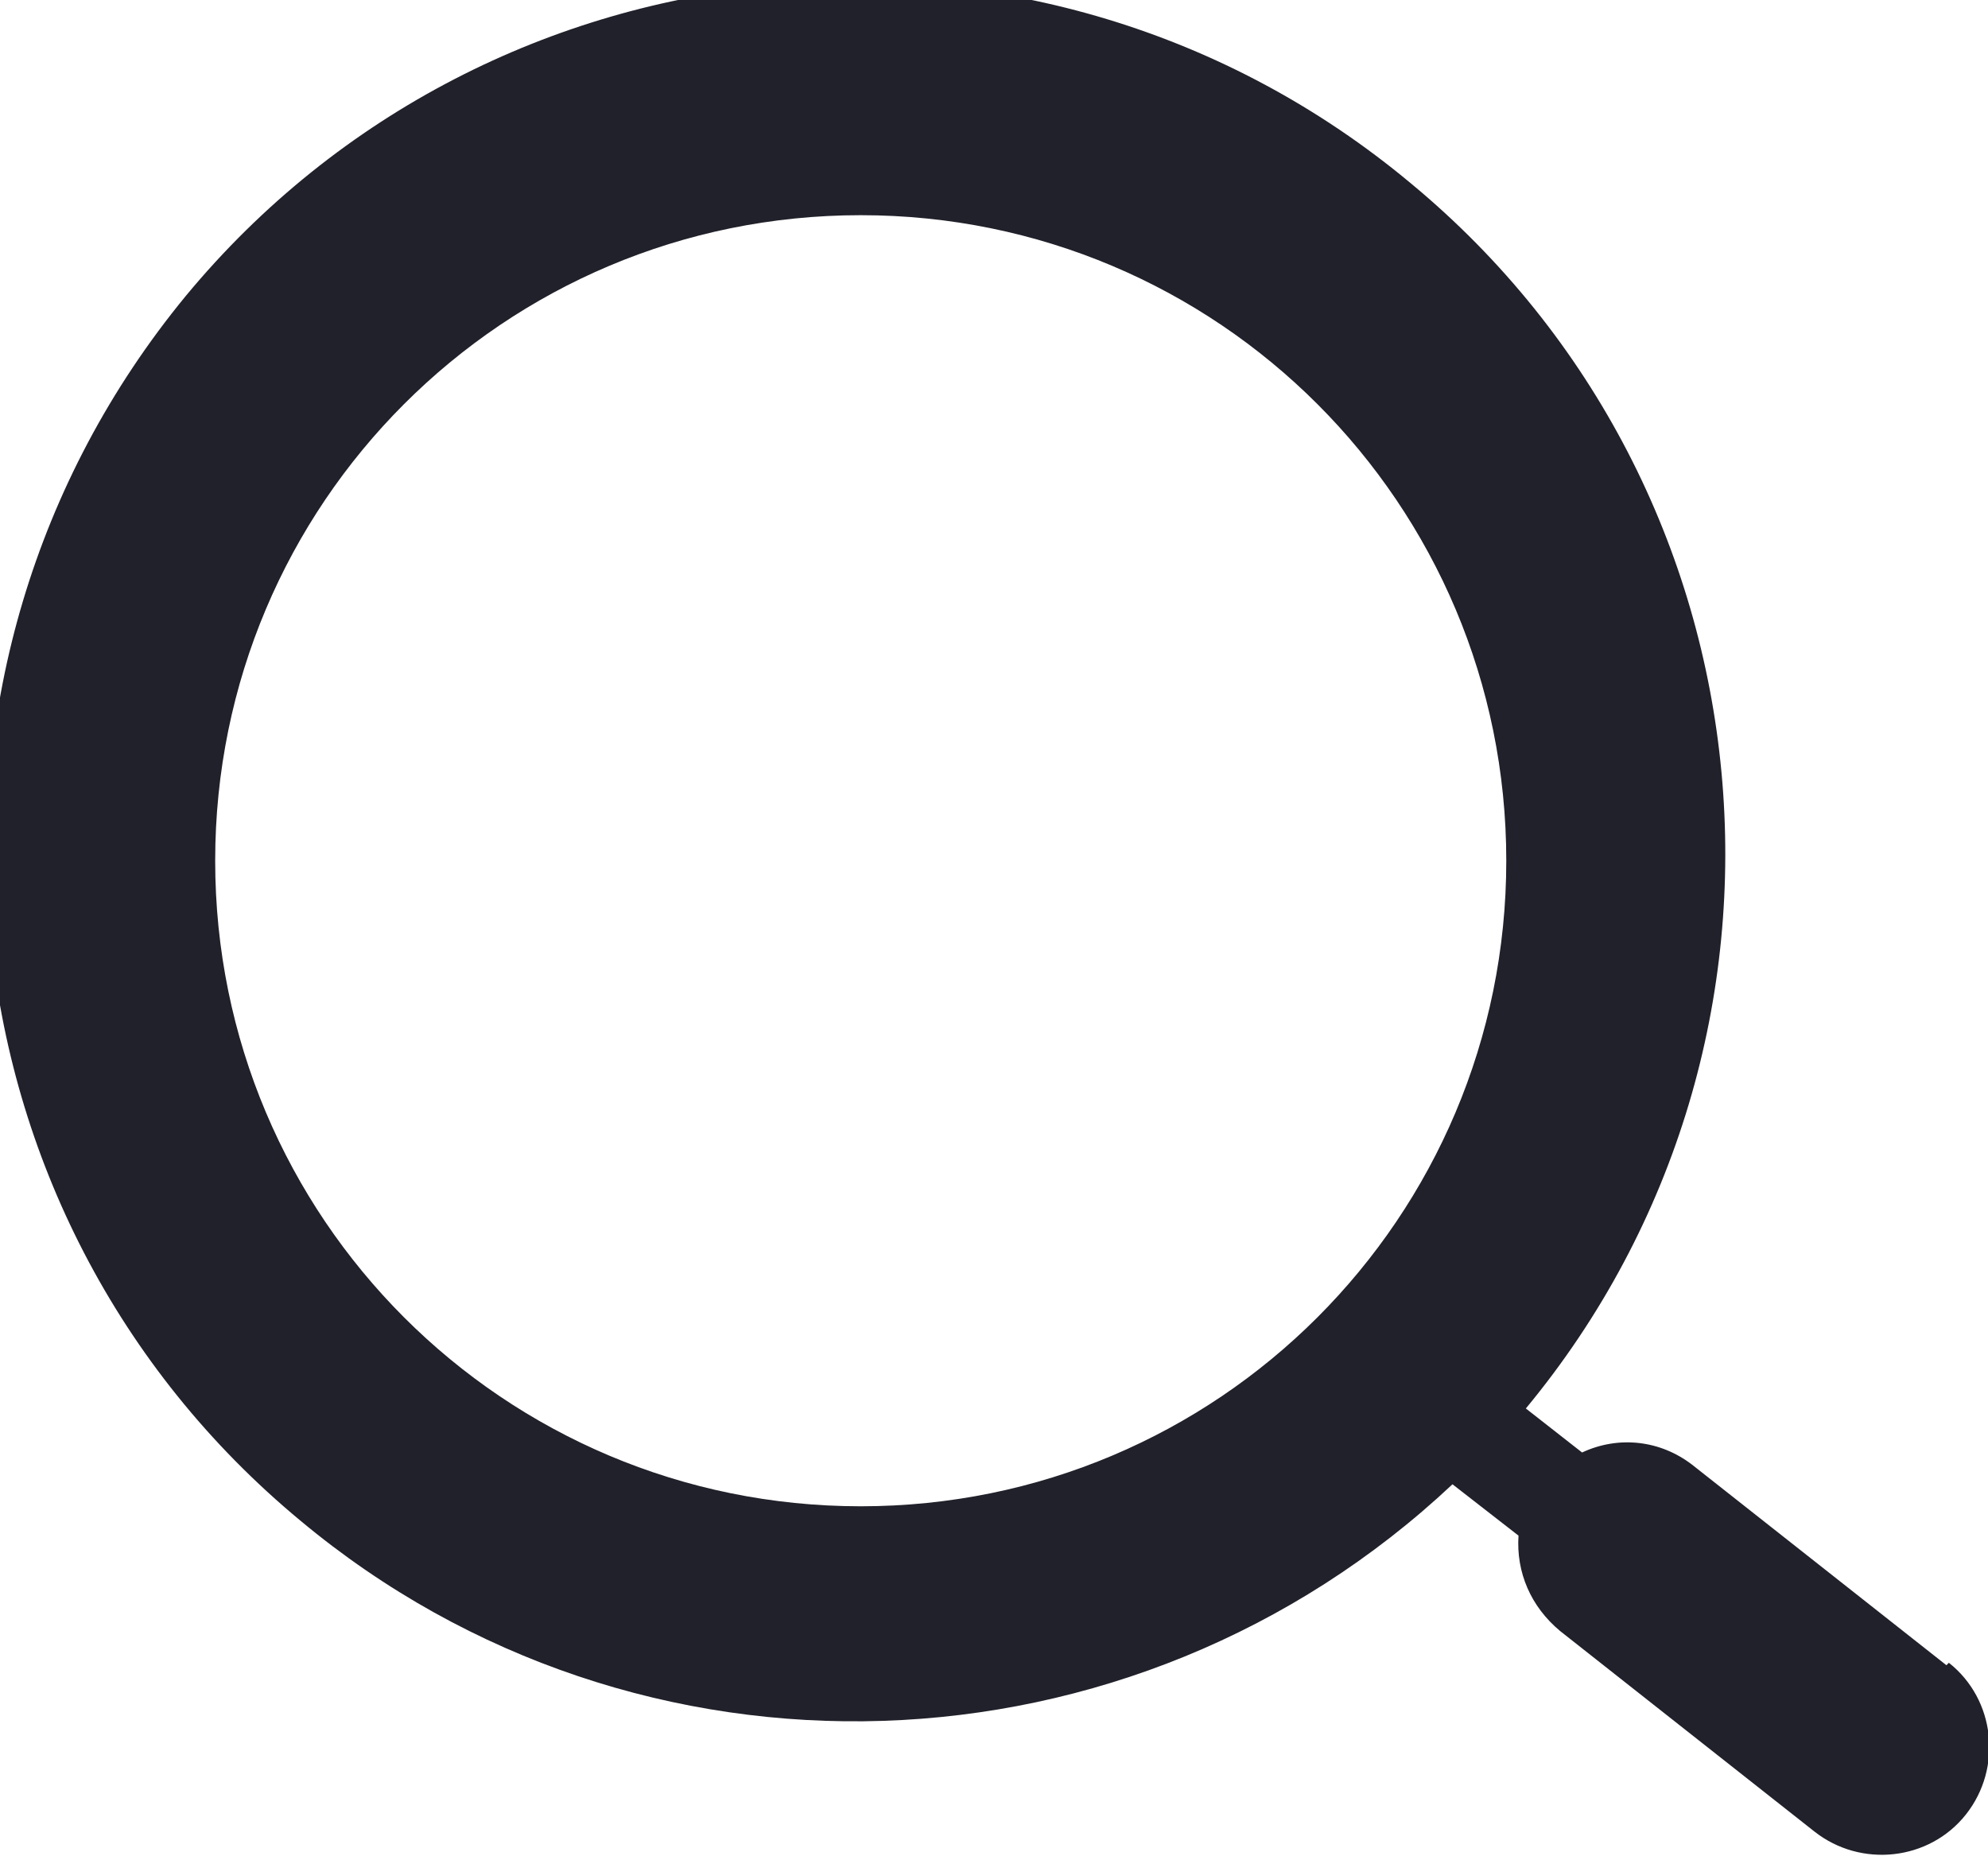
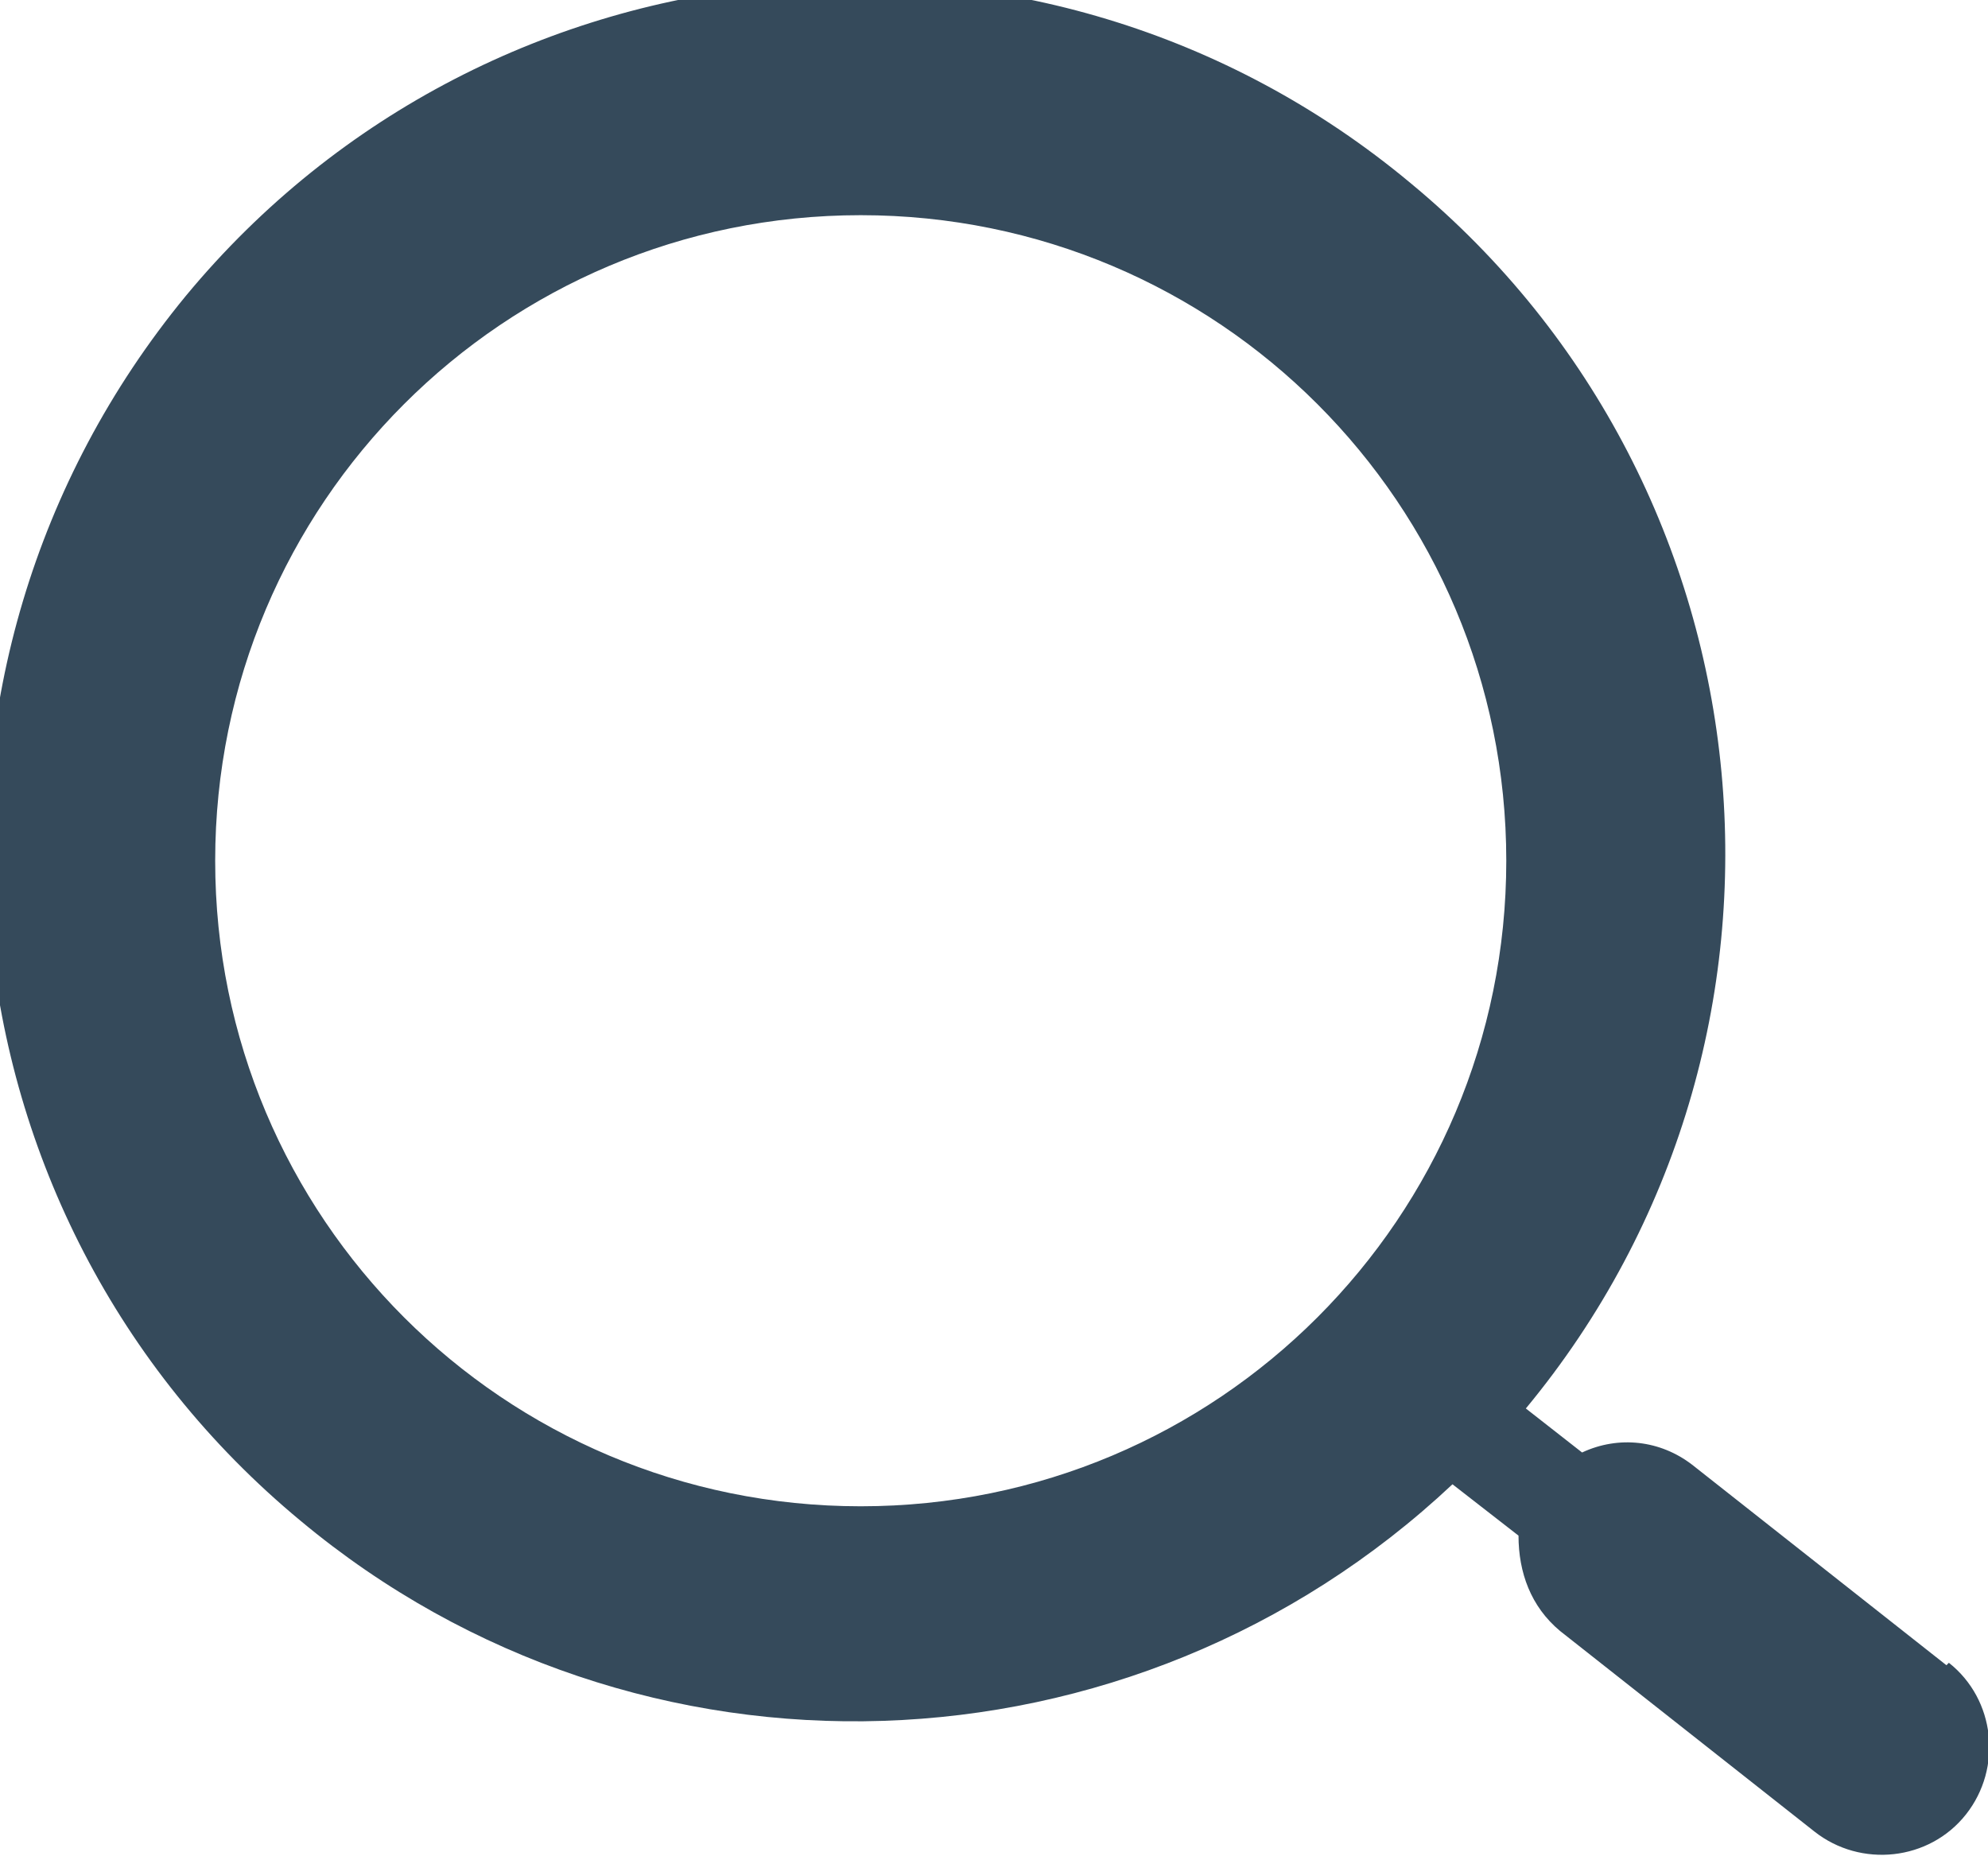
- <svg xmlns="http://www.w3.org/2000/svg" id="Layer_1" data-name="Layer 1" version="1.1" viewBox="0 0 81.3 75.9">
+ <svg xmlns="http://www.w3.org/2000/svg" id="Layer_2" width="81.3" height="75.9" viewBox="0 0 81.3 75.9">
  <defs>
-     <style>
-       .cls-1 {
-         fill: #21212b;
-       }
- 
-       .cls-1, .cls-2 {
-         stroke-width: 0px;
-       }
- 
-       .cls-2 {
-         fill: none;
-       }
- 
-       .cls-3 {
-         clip-path: url(#clippath);
-       }
-     </style>
+     <style>.cls-1{fill:none;}.cls-1,.cls-2{stroke-width:0px;}.cls-3{clip-path:url(#clippath);}.cls-2{fill:#354a5b;}</style>
    <clipPath id="clippath">
-       <rect class="cls-2" width="81.3" height="75.9" />
+       <rect class="cls-1" width="81.3" height="75.9" />
    </clipPath>
  </defs>
-   <g id="Grupo_79738" data-name="Grupo 79738">
-     <g class="cls-3">
-       <g id="Grupo_79738-2" data-name="Grupo 79738-2">
-         <path id="Trazado_54959" data-name="Trazado 54959" class="cls-1" d="M79.6,68.1l-10.4-8.2c-1.3-1-3-1.2-4.5-.5l-2.3-1.8c12.5-15.1,10.4-37.6-4.7-50.1C42.6-5.1,20.1-3,7.6,12.1-4.9,27.3-2.8,49.7,12.3,62.2c13.8,11.5,34,10.8,47.1-1.5l2.7,2.1c-.1,1.5.5,2.9,1.7,3.9l10.4,8.2c1.9,1.5,4.7,1.2,6.2-.7s1.2-4.7-.7-6.2h0ZM35.2,61.6c-14.6,0-26.4-11.8-26.4-26.4s11.8-26.4,26.4-26.4,26.4,11.8,26.4,26.4c0,14.6-11.8,26.4-26.4,26.4" />
+   <g id="Layer_2-2">
+     <g id="Layer_1-2">
+       <g id="Grupo_79738">
+         <g class="cls-3">
+           <g id="Grupo_79738-2">
+             <path id="Trazado_54959" class="cls-2" d="M79.6,68.1l-10.4-8.2c-1.3-1-3-1.2-4.5-.5l-2.3-1.8c12.5-15.1,10.4-37.6-4.7-50.1C42.6-5.1,20.1-3,7.6,12.1-4.9,27.3-2.8,49.7,12.3,62.2c13.8,11.5,34,10.8,47.1-1.5l2.7,2.1c0,1.5.5,2.9,1.7,3.9l10.4,8.2c1.9,1.5,4.7,1.2,6.2-.7s1.2-4.7-.7-6.2h0l-.1.1ZM35.2,61.6c-14.6,0-26.4-11.8-26.4-26.4s11.8-26.4,26.4-26.4,26.4,11.8,26.4,26.4-11.8,26.4-26.4,26.4" />
+           </g>
+         </g>
      </g>
    </g>
  </g>
</svg>
